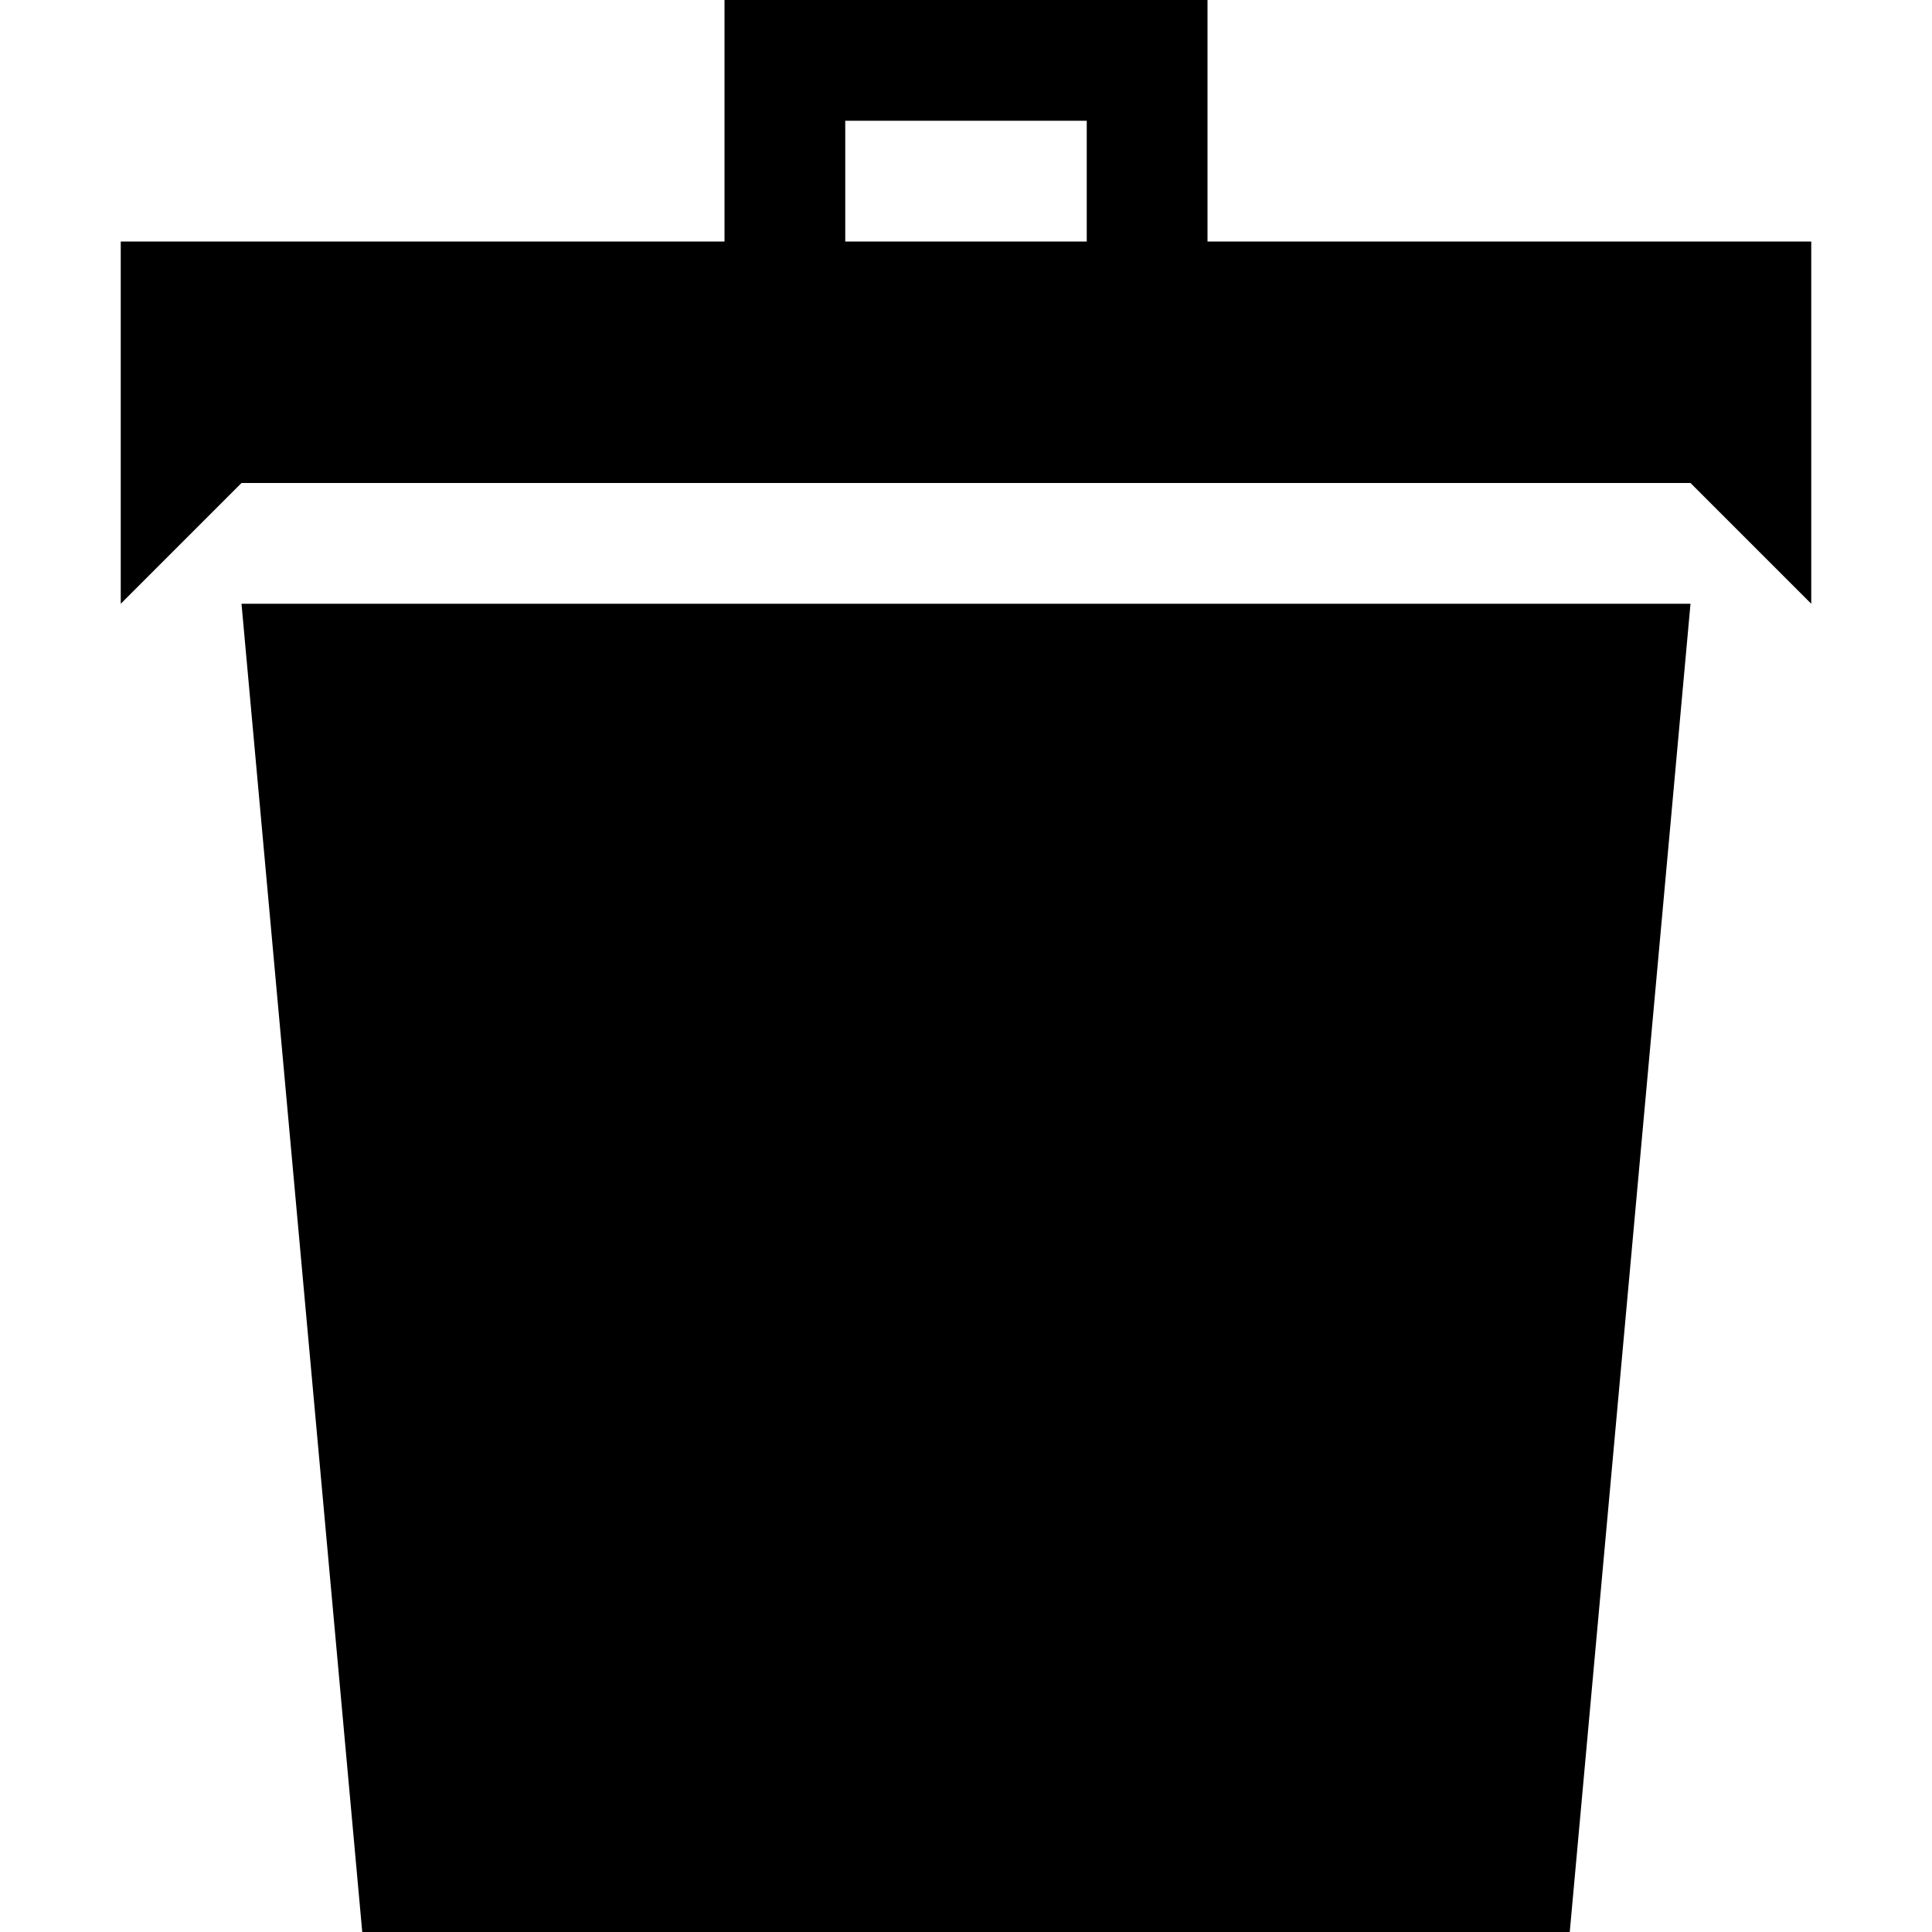
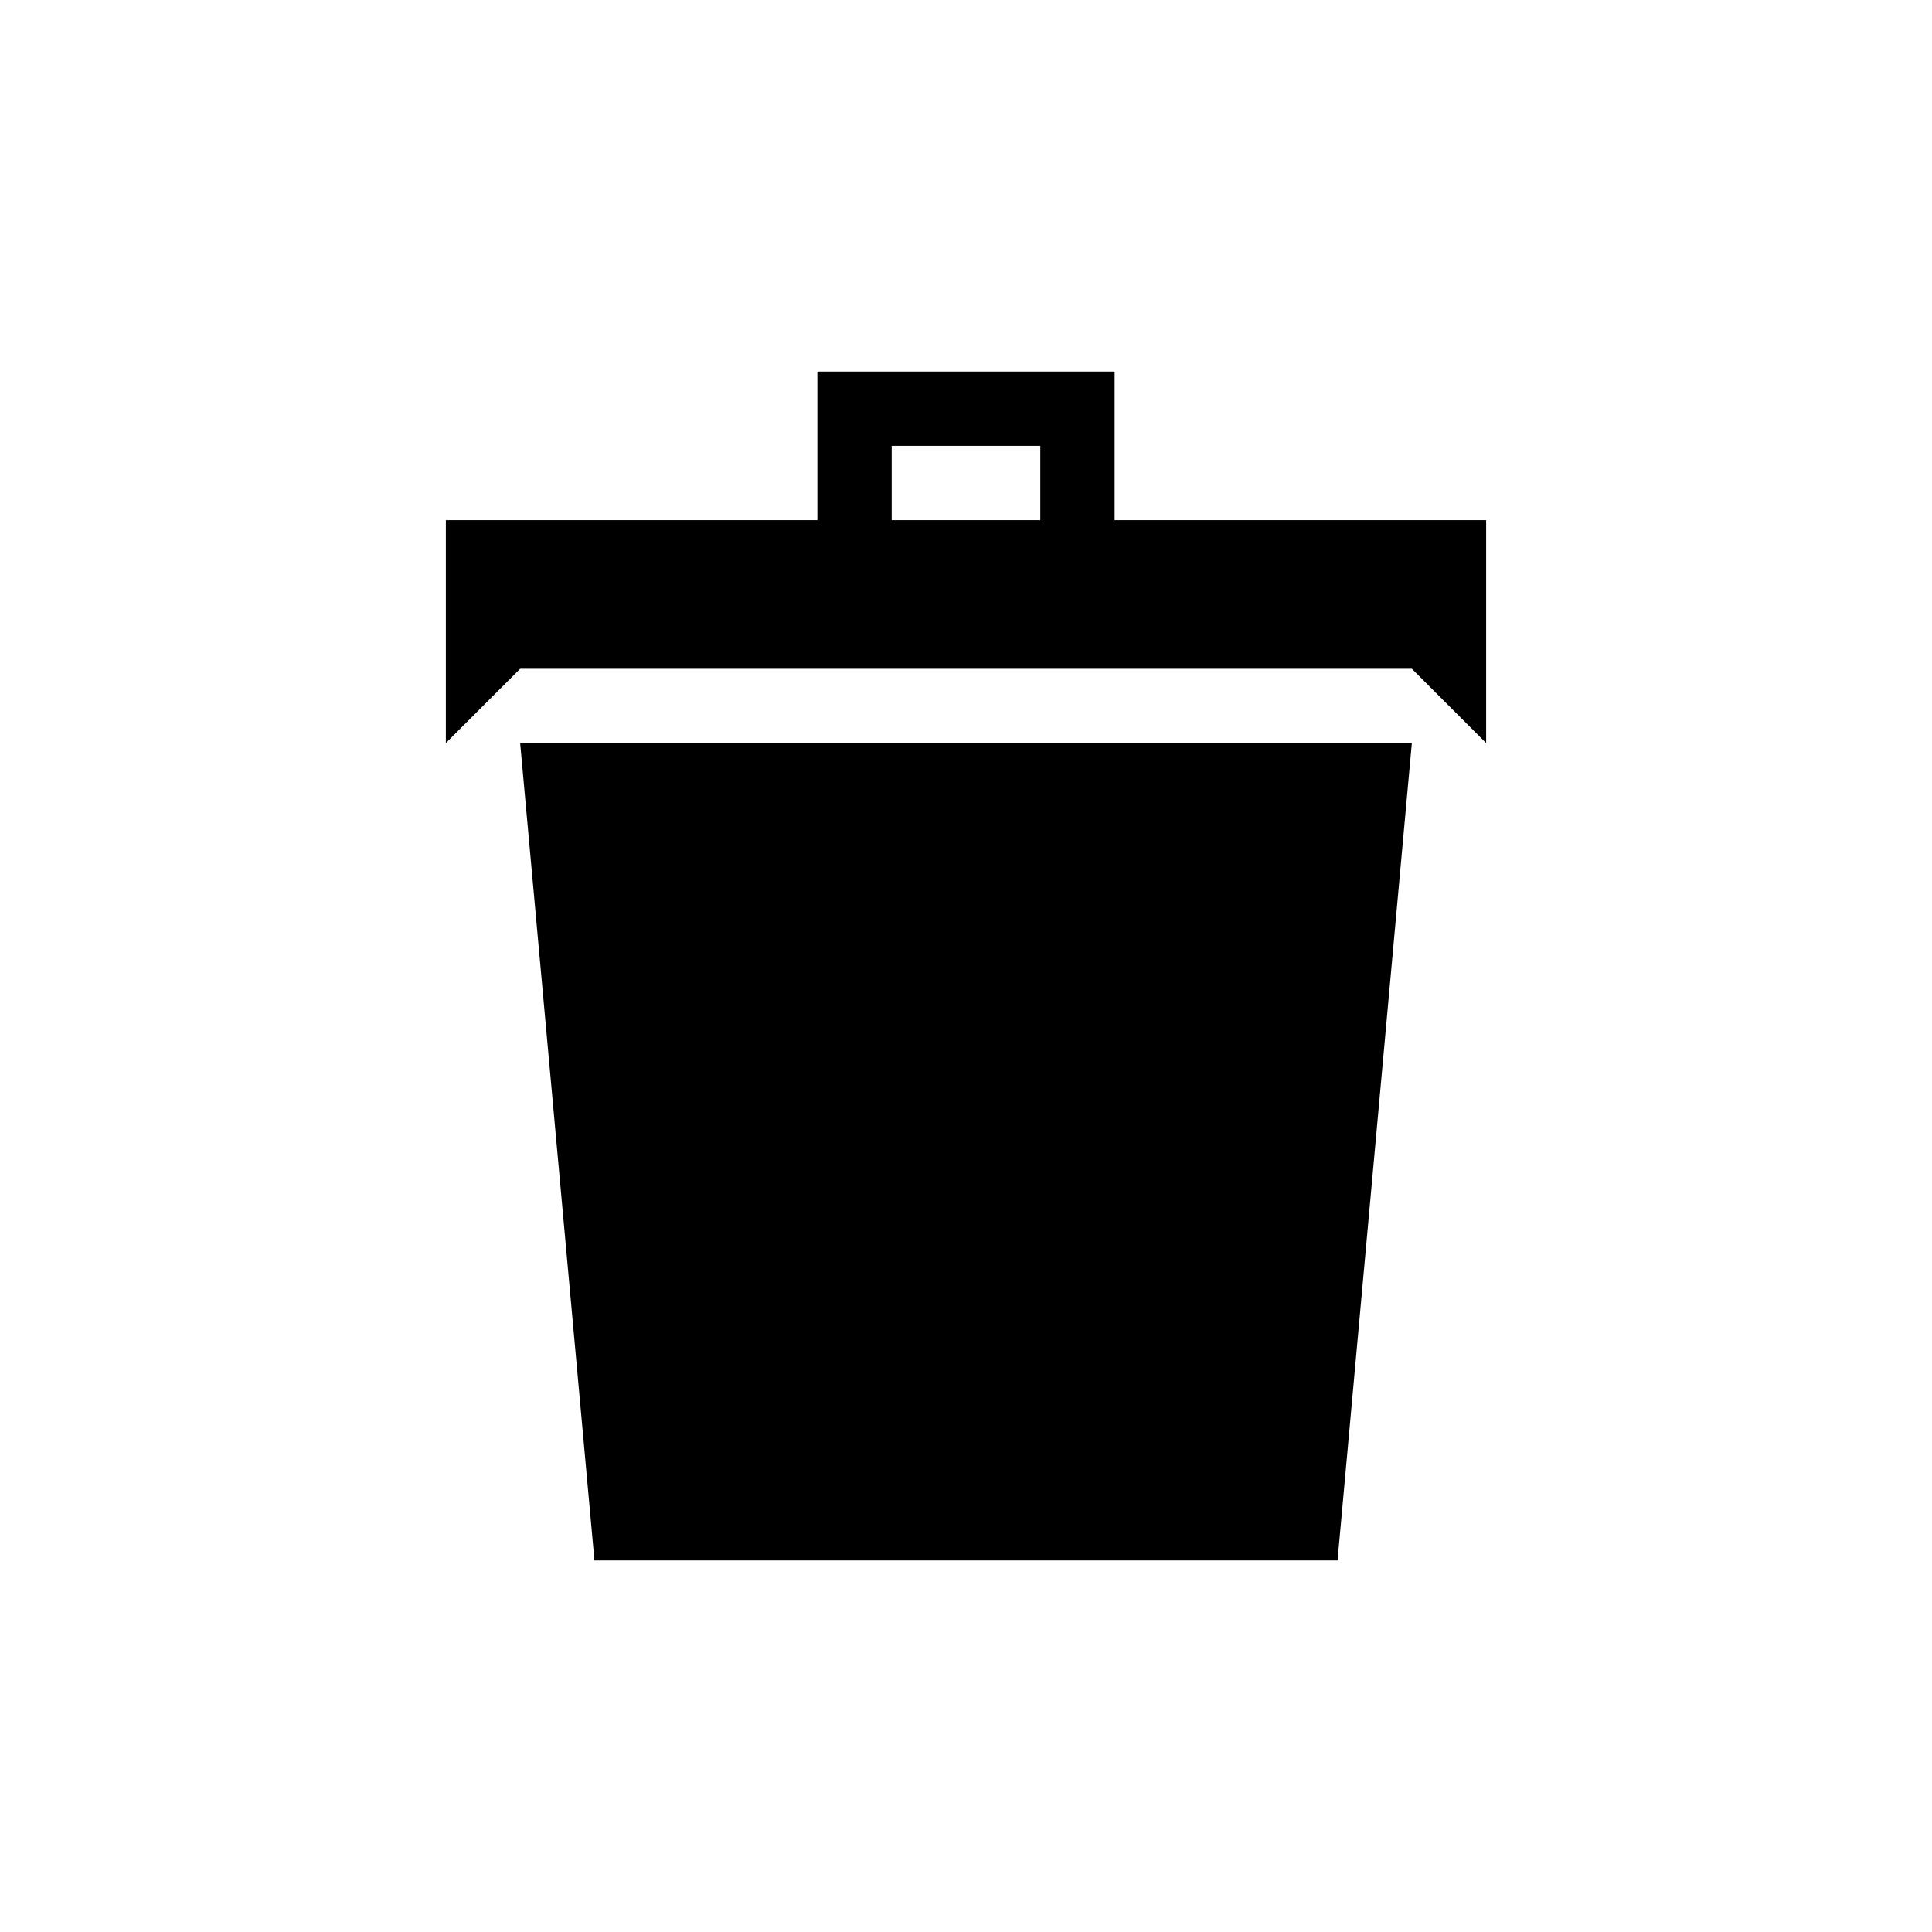
- <svg xmlns="http://www.w3.org/2000/svg" version="1.1" width="32" height="32" viewBox="0 0 32 32">
-   <g id="icomoon-ignore">
-     <line stroke-width="1" x1="" y1="" x2="" y2="" stroke="#449FDB" opacity="" />
-   </g>
-   <path d="M6 32h20l2-22h-24zM20 4v-4h-8v4h-10v6l2-2h24l2 2v-6h-10zM18 4h-4v-2h4v2z" />
+ <svg xmlns="http://www.w3.org/2000/svg" width="52" height="52" viewBox="-10 -10 52 52">
+   <path stroke="#449FDB" d="M0 0" />
+   <path d="M6 32h20l2-22H4zM20 4V0h-8v4H2v6l2-2h24l2 2V4H20zm-2 0h-4V2h4v2z" />
</svg>
